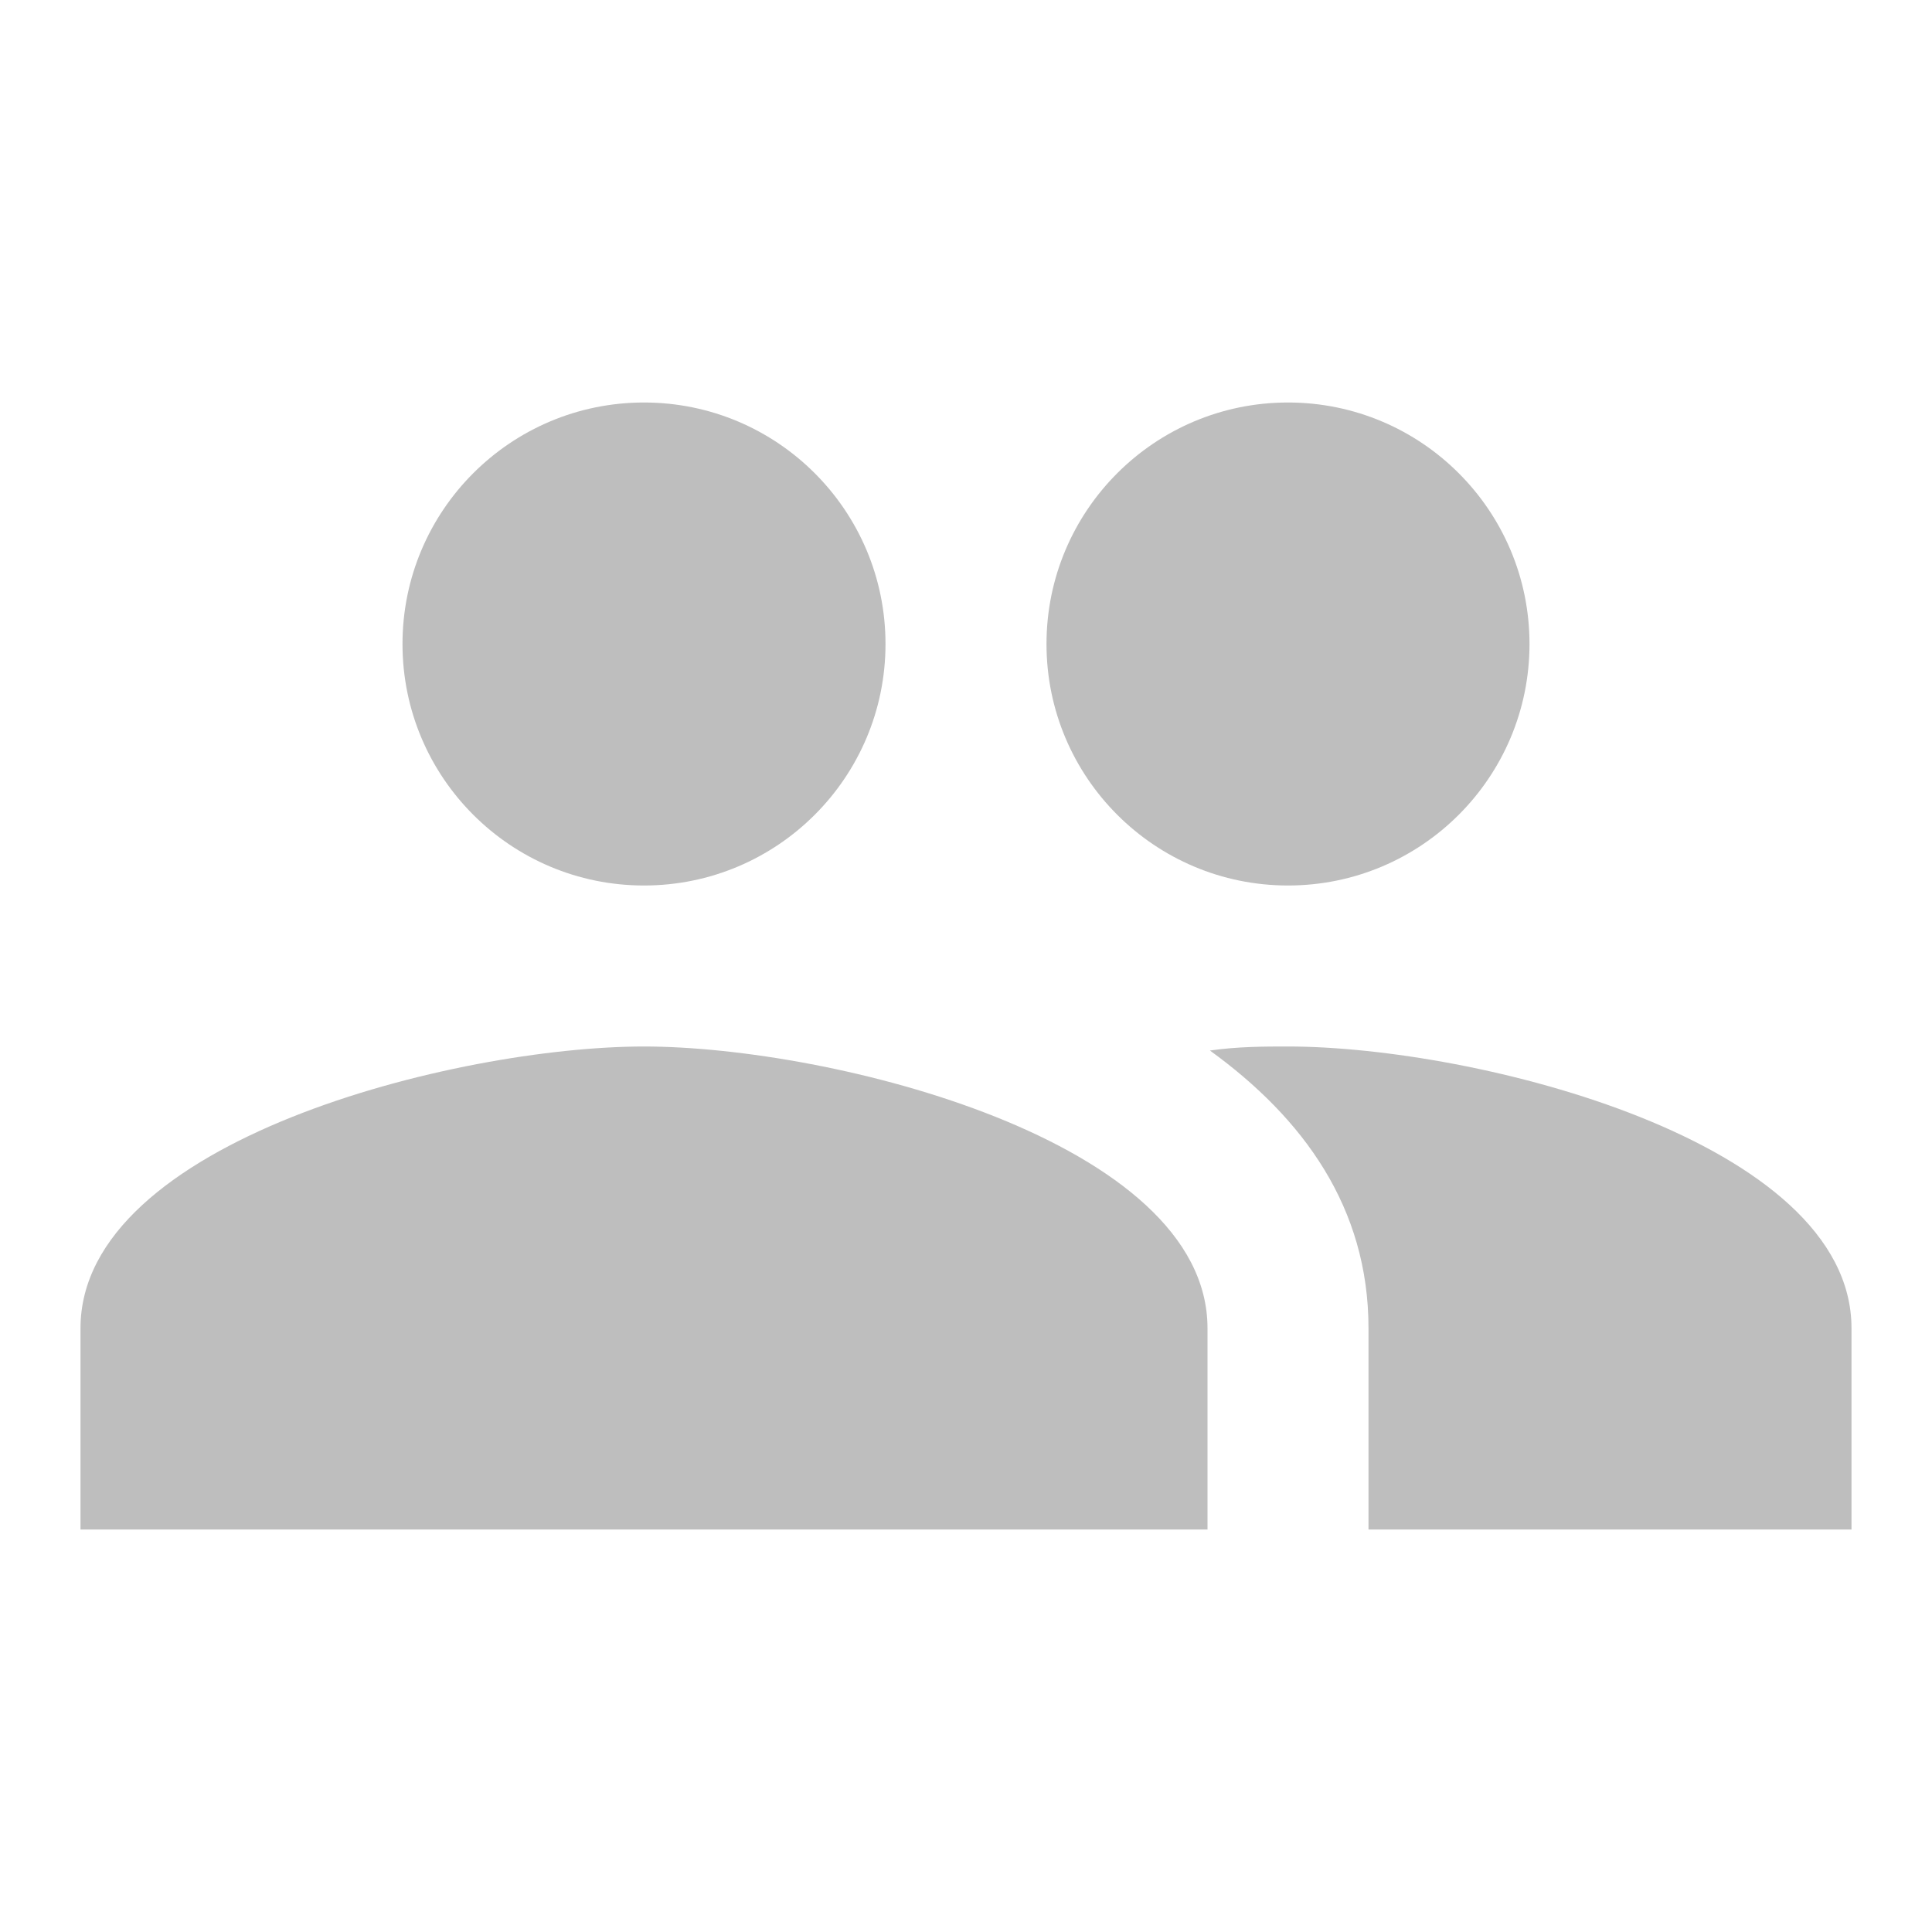
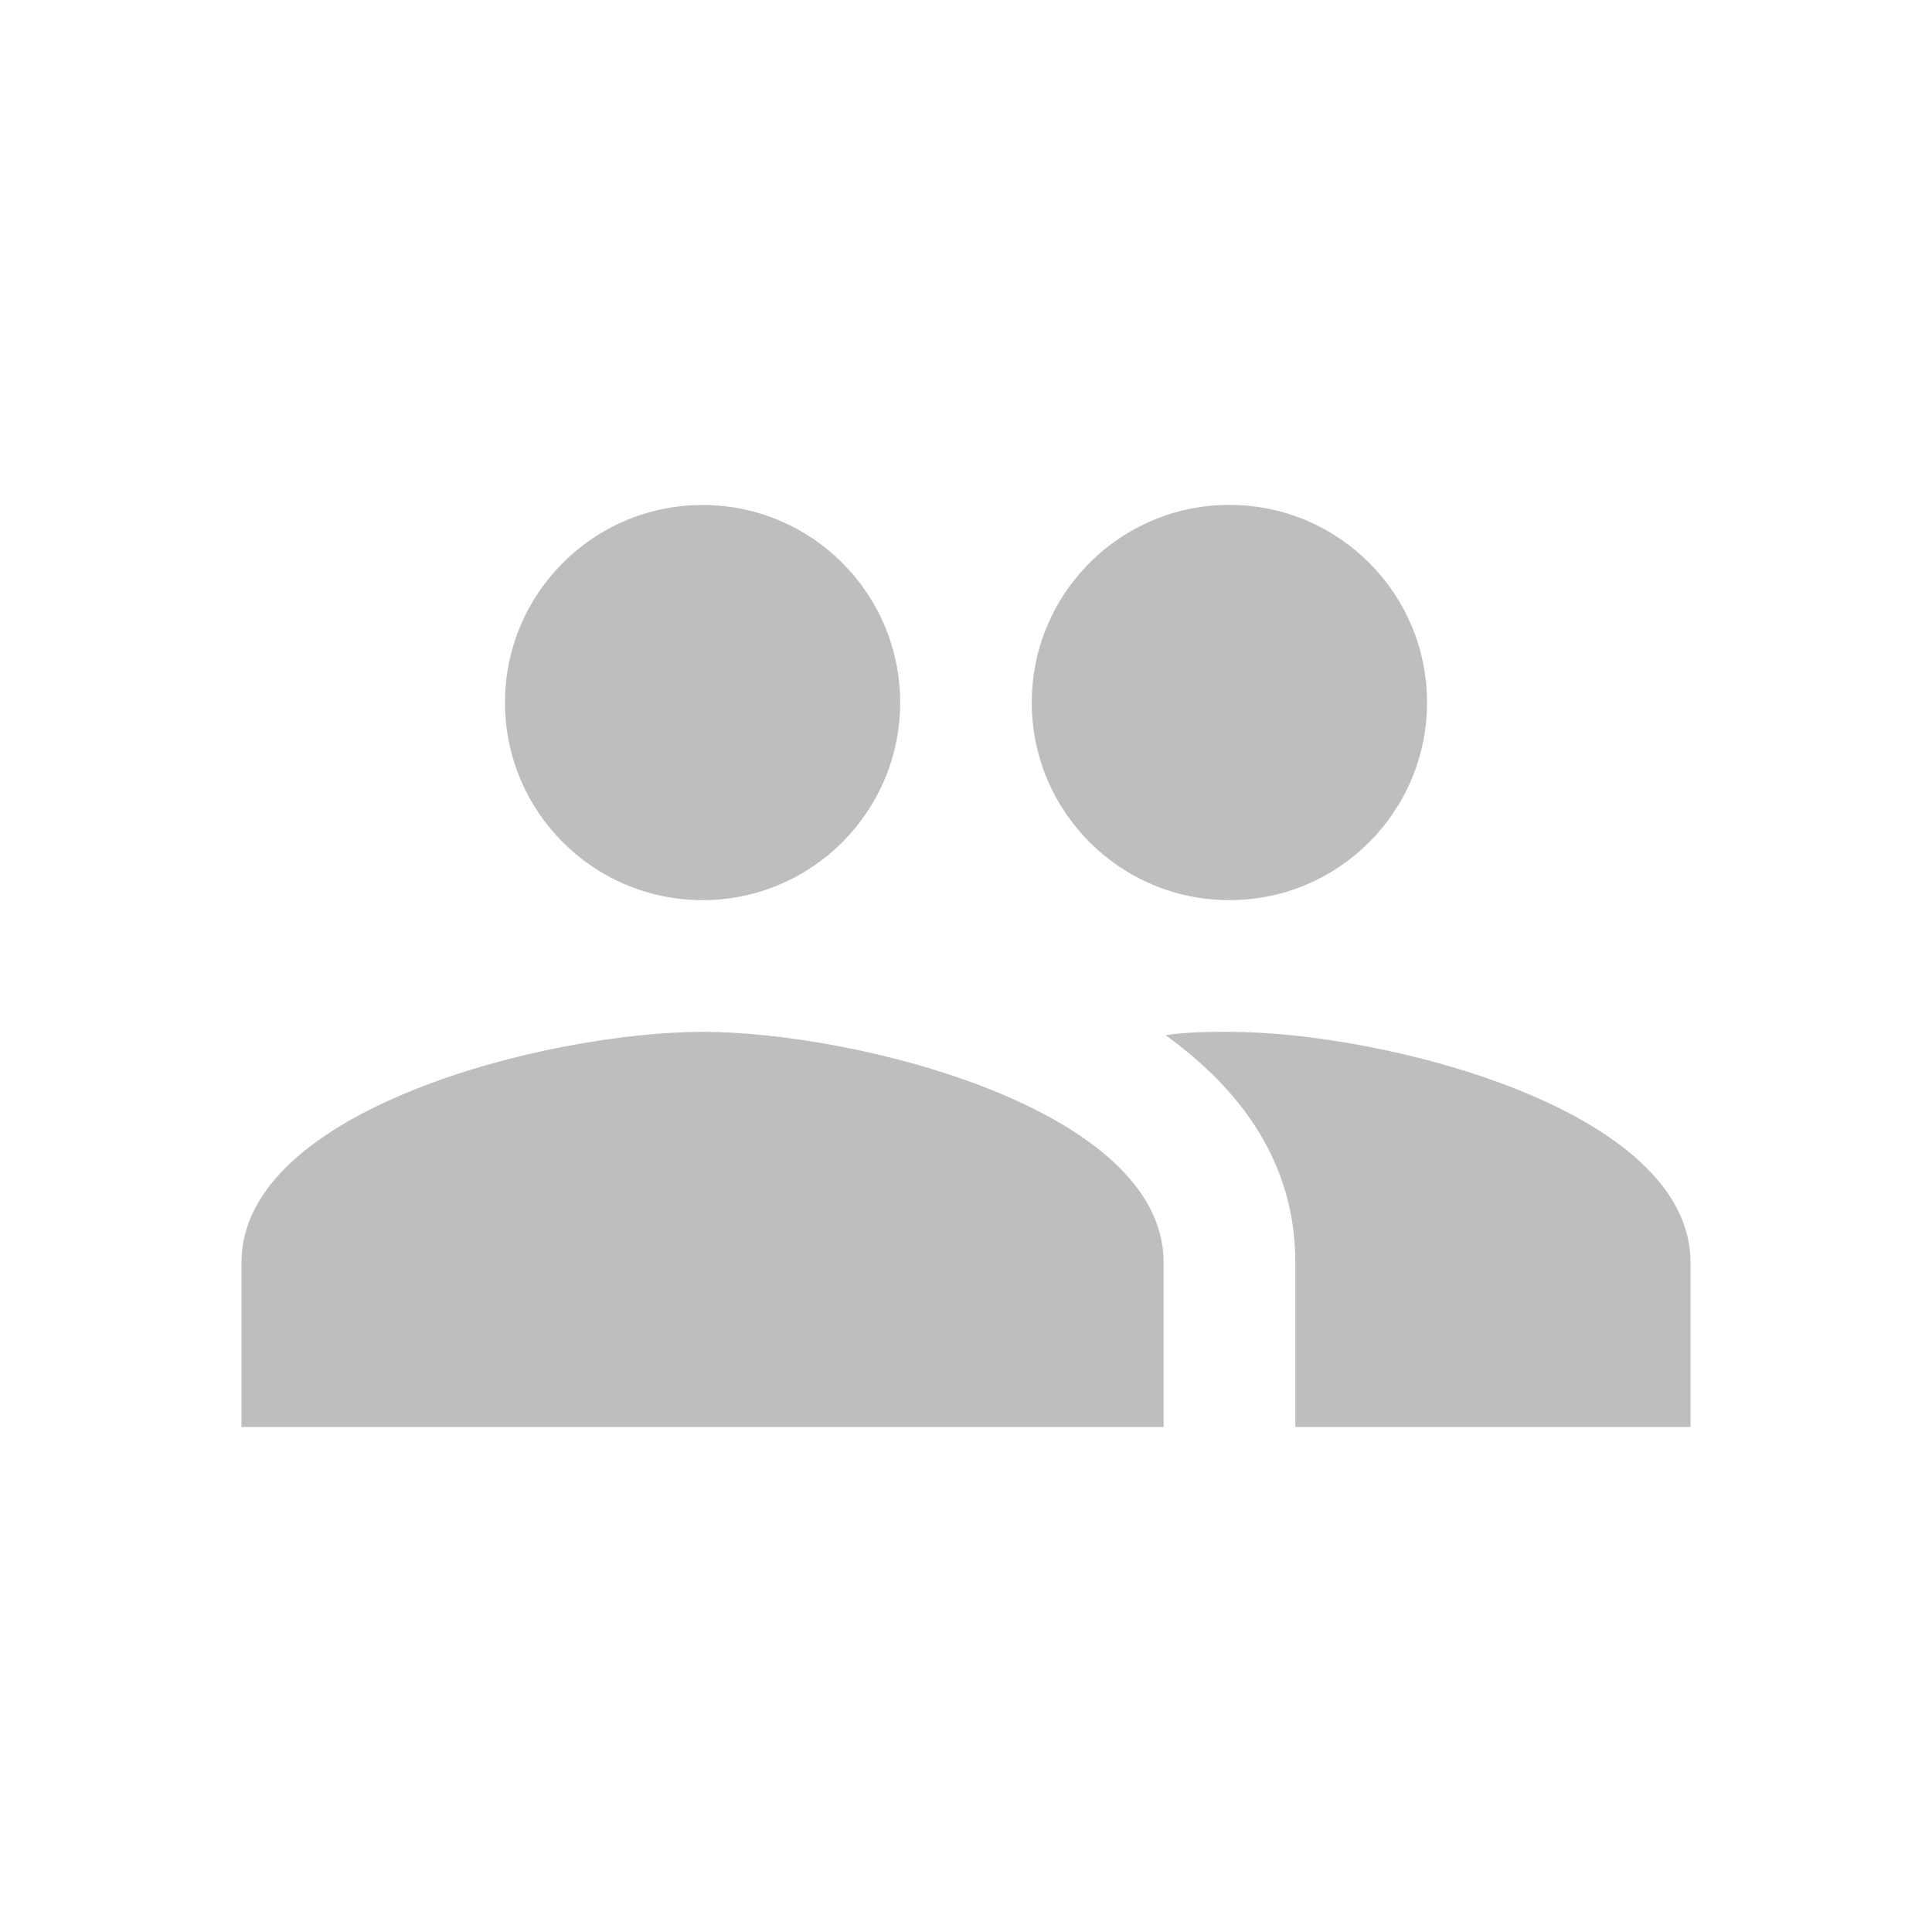
<svg xmlns="http://www.w3.org/2000/svg" version="1.1" width="24" height="24" viewBox="0 0 24 24" id="svg2">
  <defs id="defs8" />
-   <path d="M16,13C15.71,13 15.38,13 15.03,13.05C16.19,13.89 17,15 17,16.5V19H23V16.5C23,14.17 18.33,13 16,13M8,13C5.67,13 1,14.17 1,16.5V19H15V16.5C15,14.17 10.33,13 8,13M8,11A3,3 0 0,0 11,8A3,3 0 0,0 8,5A3,3 0 0,0 5,8A3,3 0 0,0 8,11M16,11A3,3 0 0,0 19,8A3,3 0 0,0 16,5A3,3 0 0,0 13,8A3,3 0 0,0 16,11Z" id="path4" style="fill:#bebebe;fill-opacity:1" />
+   <path d="m 15.273,12.818 c -0.237,0 -0.507,0 -0.794,0.041 0.949,0.687 1.612,1.595 1.612,2.823 v 2.045 H 21 v -2.045 c 0,-1.906 -3.821,-2.864 -5.727,-2.864 m -6.545,0 C 6.821,12.818 3,13.775 3,15.682 v 2.045 h 11.455 v -2.045 c 0,-1.906 -3.821,-2.864 -5.727,-2.864 m 0,-1.636 A 2.455,2.455 0 0 0 11.182,8.727 2.455,2.455 0 0 0 8.727,6.273 2.455,2.455 0 0 0 6.273,8.727 2.455,2.455 0 0 0 8.727,11.182 m 6.545,0 a 2.455,2.455 0 0 0 2.455,-2.455 2.455,2.455 0 0 0 -2.455,-2.455 2.455,2.455 0 0 0 -2.455,2.455 2.455,2.455 0 0 0 2.455,2.455 z" id="path4" style="fill:#bebebe;fill-opacity:1;stroke-width:0.818" />
</svg>
